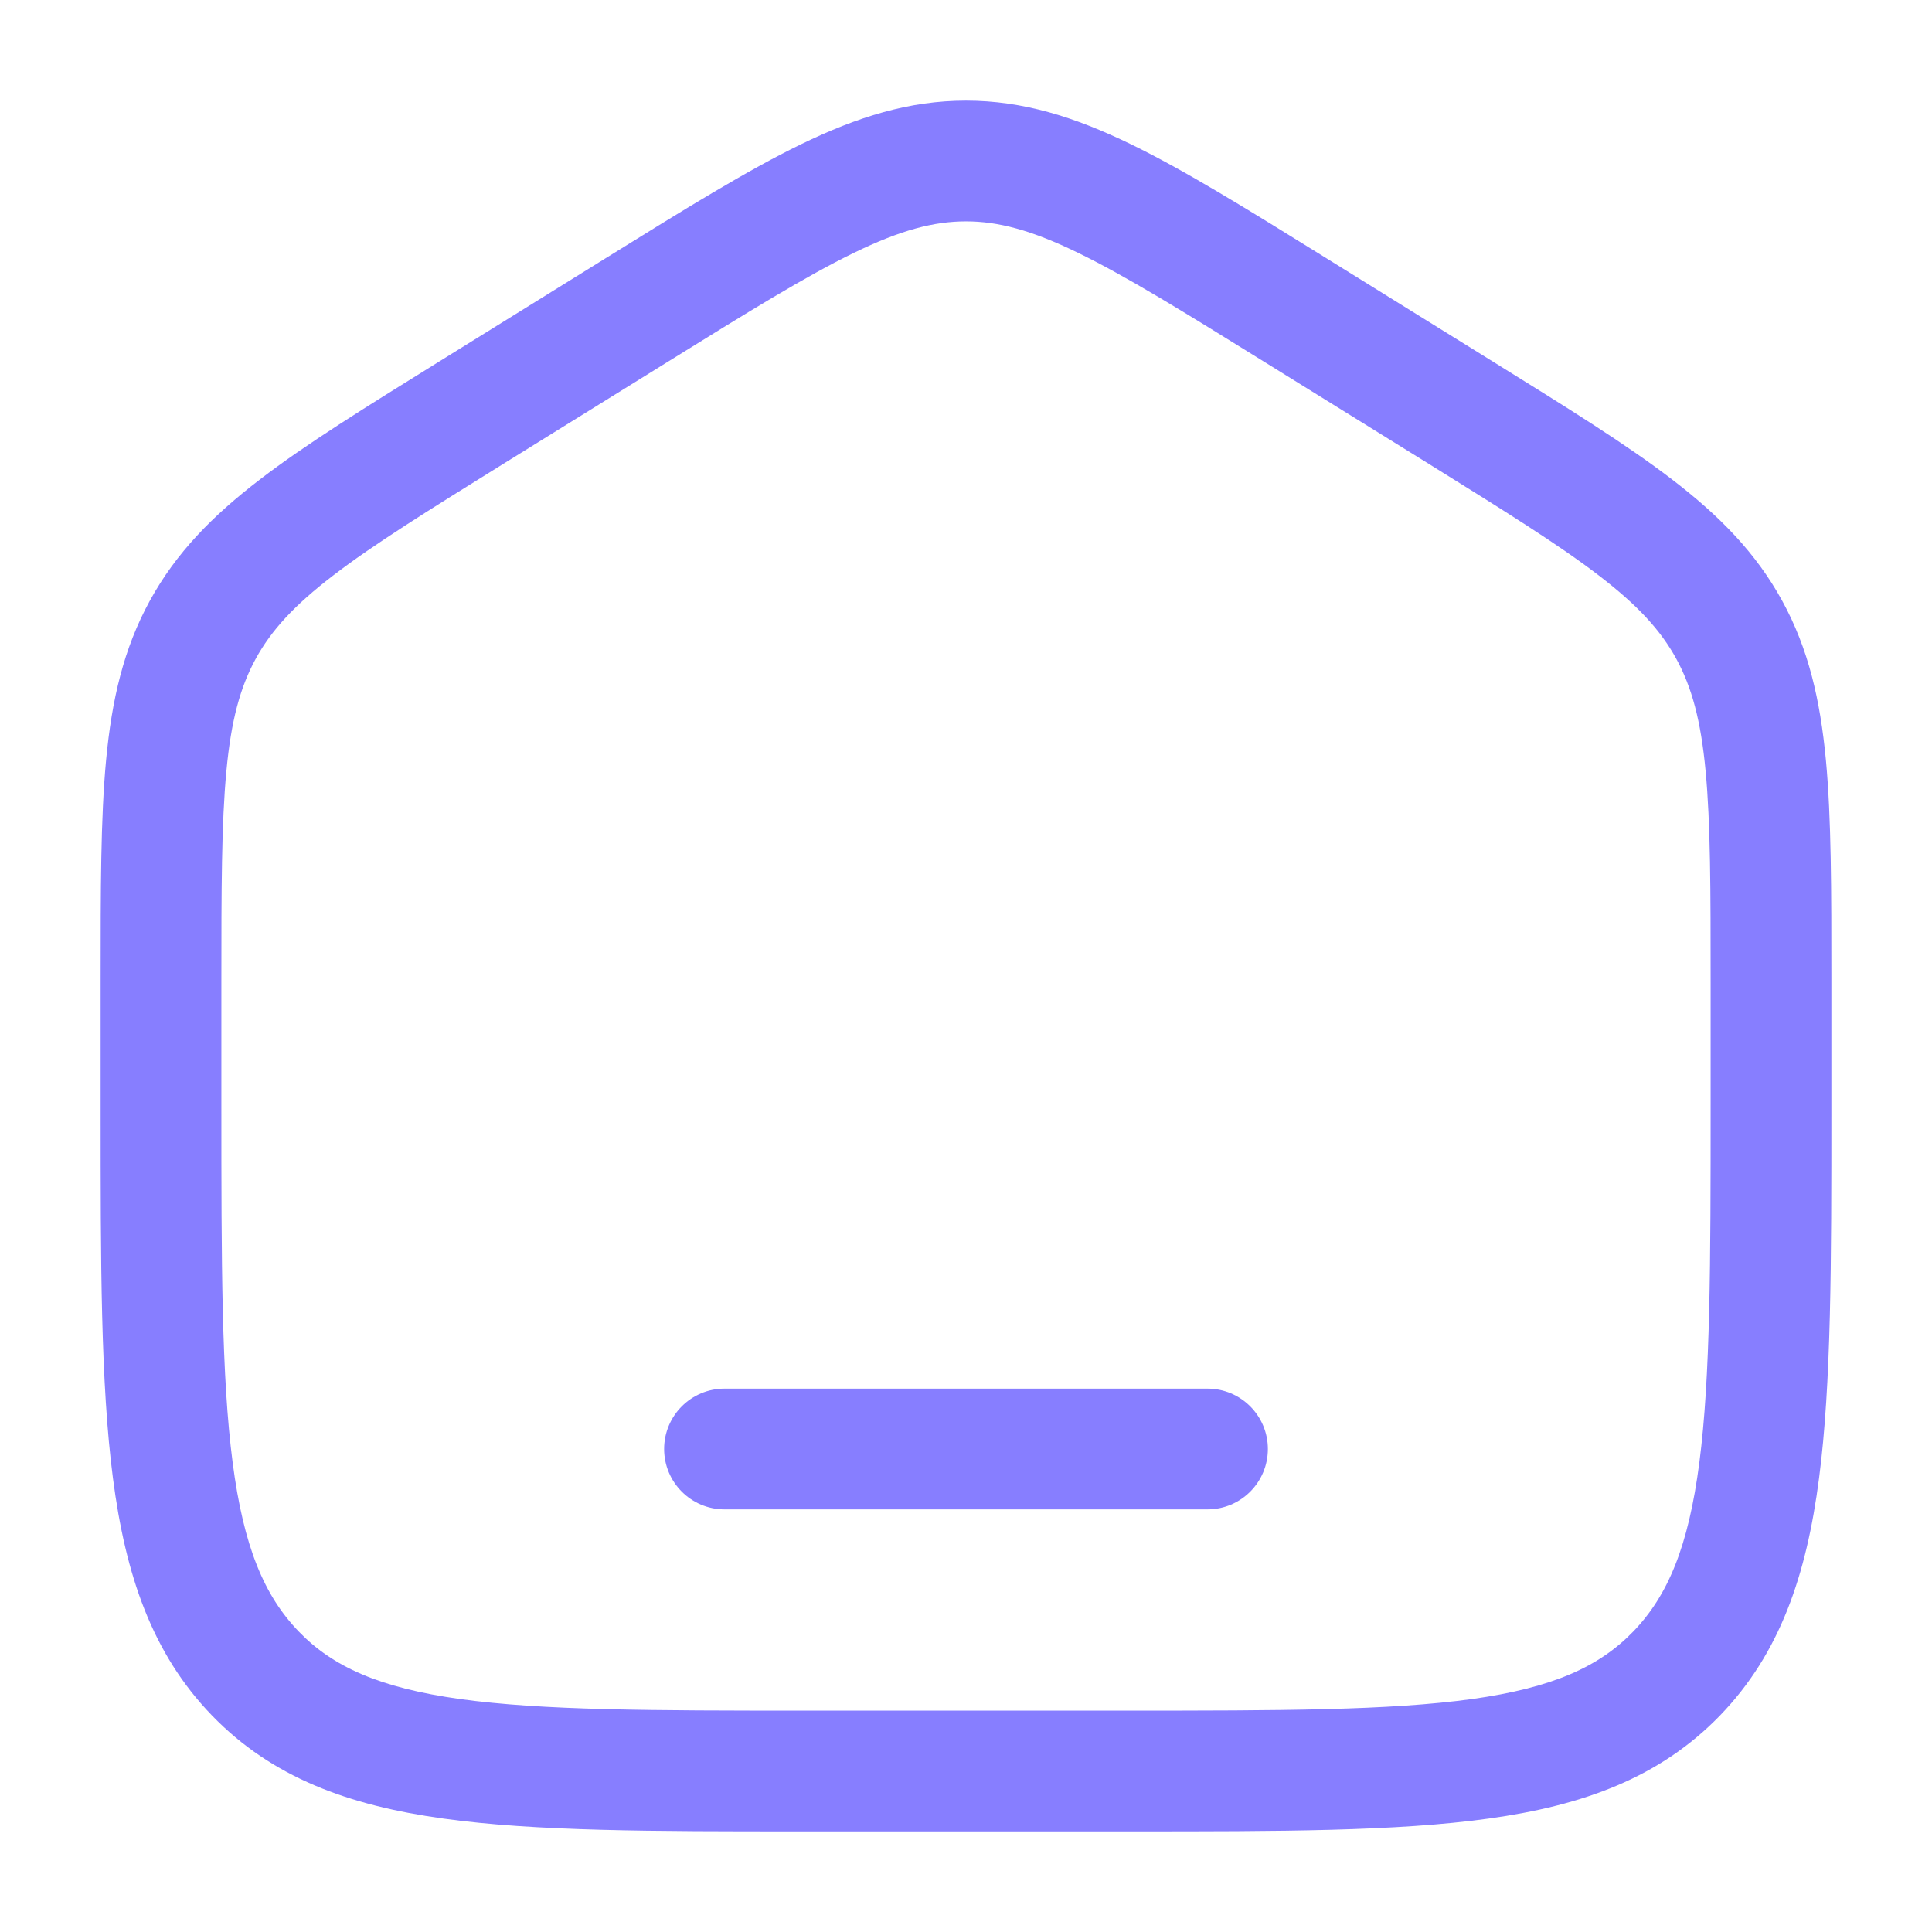
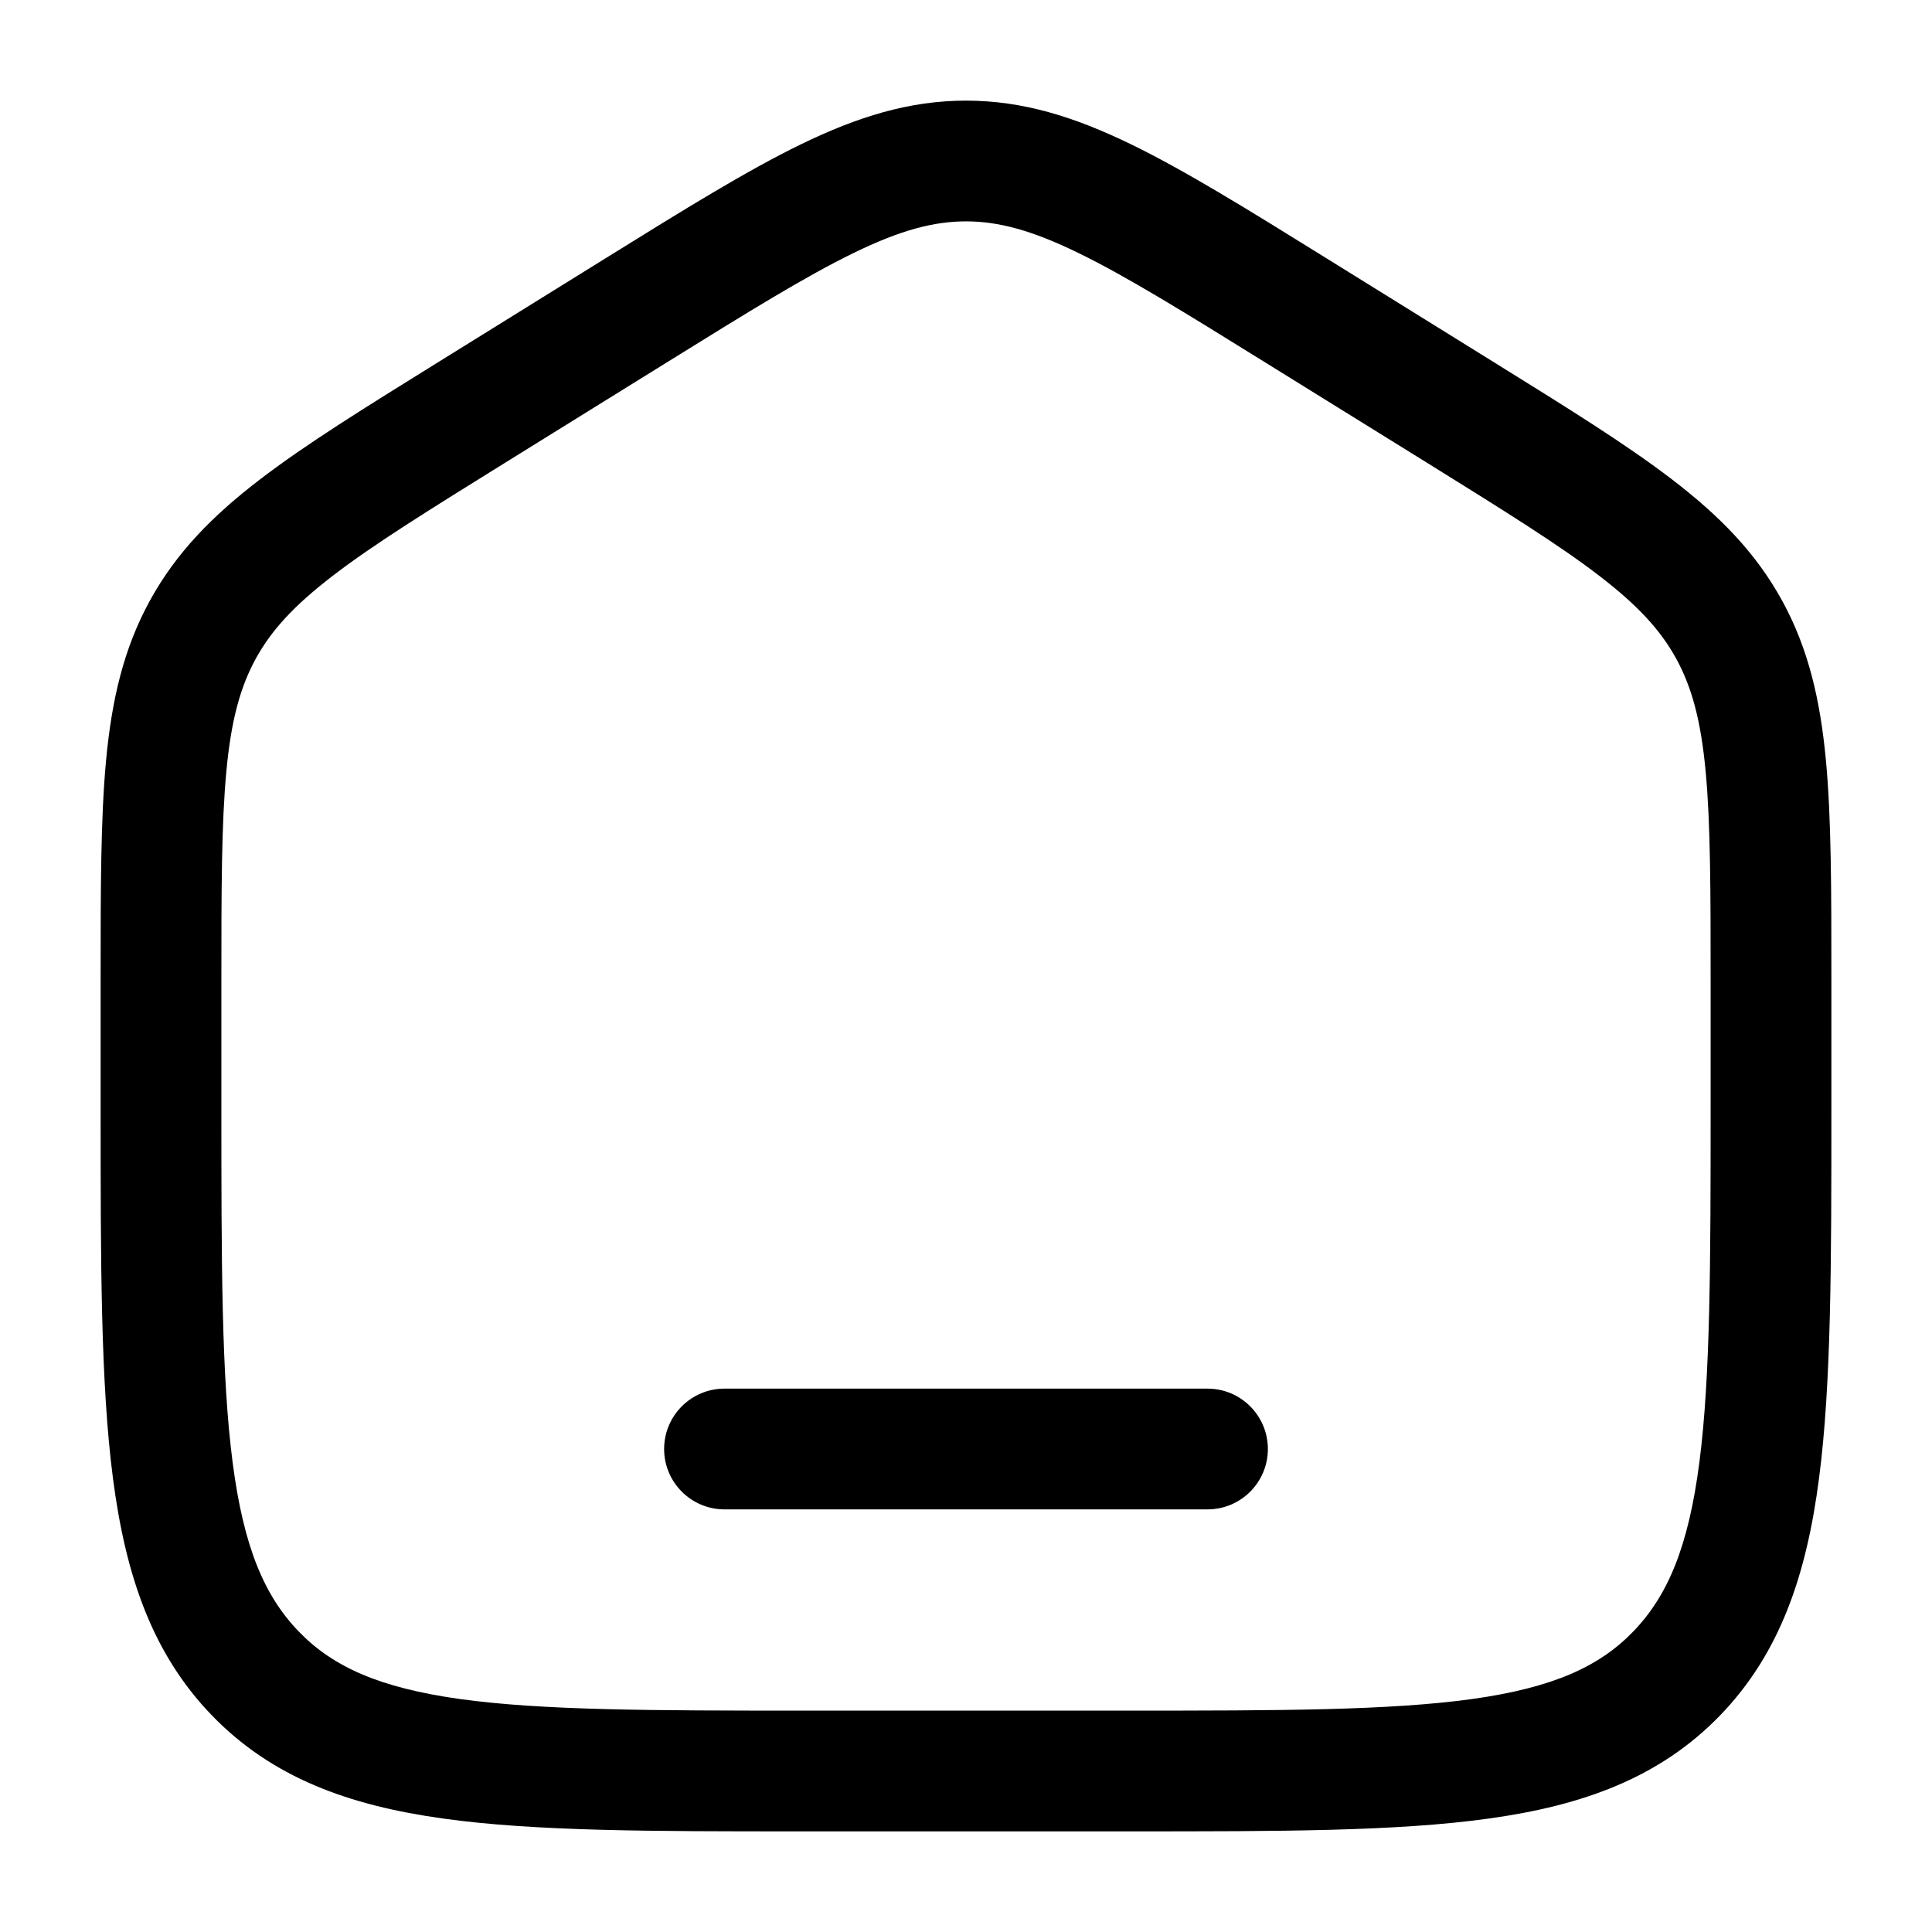
<svg xmlns="http://www.w3.org/2000/svg" width="24" height="24" viewBox="0 0 24 24" fill="none">
-   <path d="M9 17.25C8.586 17.25 8.25 17.586 8.25 18C8.25 18.414 8.586 18.75 9 18.75H15C15.414 18.75 15.75 18.414 15.75 18C15.75 17.586 15.414 17.25 15 17.25H9Z" fill="#877EFF" />
-   <path fill-rule="evenodd" clip-rule="evenodd" d="M12 1.25C11.292 1.25 10.649 1.453 9.951 1.792C9.276 2.12 8.496 2.604 7.523 3.208L5.456 4.491C4.535 5.063 3.797 5.52 3.229 5.956C2.64 6.407 2.188 6.866 1.861 7.463C1.535 8.058 1.389 8.692 1.318 9.441C1.25 10.166 1.25 11.054 1.25 12.167V13.78C1.25 15.684 1.25 17.187 1.403 18.362C1.559 19.567 1.889 20.54 2.632 21.309C3.38 22.082 4.33 22.428 5.508 22.591C6.648 22.75 8.106 22.75 9.942 22.75H14.058C15.894 22.75 17.352 22.75 18.492 22.591C19.669 22.428 20.62 22.082 21.368 21.309C22.111 20.54 22.441 19.567 22.597 18.362C22.75 17.187 22.75 15.684 22.75 13.78V12.167C22.75 11.054 22.75 10.166 22.682 9.441C22.611 8.692 22.465 8.058 22.139 7.463C21.812 6.866 21.36 6.407 20.771 5.956C20.203 5.52 19.465 5.063 18.544 4.491L16.477 3.208C15.504 2.604 14.724 2.12 14.049 1.792C13.351 1.453 12.708 1.25 12 1.25ZM8.28 4.504C9.295 3.874 10.009 3.432 10.607 3.141C11.188 2.858 11.6 2.75 12 2.75C12.4 2.75 12.812 2.858 13.393 3.141C13.991 3.432 14.705 3.874 15.72 4.504L17.721 5.745C18.681 6.342 19.356 6.761 19.859 7.147C20.349 7.522 20.63 7.831 20.823 8.183C21.016 8.536 21.129 8.949 21.188 9.581C21.249 10.229 21.25 11.046 21.25 12.204V13.725C21.25 15.696 21.248 17.101 21.11 18.168C20.974 19.216 20.717 19.824 20.289 20.267C19.865 20.706 19.287 20.966 18.286 21.106C17.26 21.248 15.908 21.25 14 21.25H10C8.092 21.25 6.74 21.248 5.714 21.106C4.713 20.966 4.135 20.706 3.711 20.267C3.283 19.824 3.026 19.216 2.89 18.168C2.751 17.101 2.75 15.696 2.75 13.725V12.204C2.75 11.046 2.751 10.229 2.812 9.581C2.871 8.949 2.984 8.536 3.177 8.183C3.37 7.831 3.651 7.522 4.141 7.147C4.644 6.761 5.319 6.342 6.28 5.745L8.28 4.504Z" fill="#877EFF" />
+   <path d="M9 17.25C8.586 17.25 8.25 17.586 8.25 18C8.25 18.414 8.586 18.75 9 18.75H15C15.414 18.75 15.75 18.414 15.75 18C15.75 17.586 15.414 17.25 15 17.25H9Z" fill="#000" />
+   <path fill-rule="evenodd" clip-rule="evenodd" d="M12 1.25C11.292 1.25 10.649 1.453 9.951 1.792C9.276 2.12 8.496 2.604 7.523 3.208L5.456 4.491C4.535 5.063 3.797 5.52 3.229 5.956C2.64 6.407 2.188 6.866 1.861 7.463C1.535 8.058 1.389 8.692 1.318 9.441C1.25 10.166 1.25 11.054 1.25 12.167V13.78C1.25 15.684 1.25 17.187 1.403 18.362C1.559 19.567 1.889 20.54 2.632 21.309C3.38 22.082 4.33 22.428 5.508 22.591C6.648 22.75 8.106 22.75 9.942 22.75H14.058C15.894 22.75 17.352 22.75 18.492 22.591C19.669 22.428 20.62 22.082 21.368 21.309C22.111 20.54 22.441 19.567 22.597 18.362C22.75 17.187 22.75 15.684 22.75 13.78V12.167C22.75 11.054 22.75 10.166 22.682 9.441C22.611 8.692 22.465 8.058 22.139 7.463C21.812 6.866 21.36 6.407 20.771 5.956C20.203 5.52 19.465 5.063 18.544 4.491L16.477 3.208C15.504 2.604 14.724 2.12 14.049 1.792C13.351 1.453 12.708 1.25 12 1.25ZM8.28 4.504C9.295 3.874 10.009 3.432 10.607 3.141C11.188 2.858 11.6 2.75 12 2.75C12.4 2.75 12.812 2.858 13.393 3.141C13.991 3.432 14.705 3.874 15.72 4.504L17.721 5.745C18.681 6.342 19.356 6.761 19.859 7.147C20.349 7.522 20.63 7.831 20.823 8.183C21.016 8.536 21.129 8.949 21.188 9.581C21.249 10.229 21.25 11.046 21.25 12.204V13.725C21.25 15.696 21.248 17.101 21.11 18.168C20.974 19.216 20.717 19.824 20.289 20.267C19.865 20.706 19.287 20.966 18.286 21.106C17.26 21.248 15.908 21.25 14 21.25H10C8.092 21.25 6.74 21.248 5.714 21.106C4.713 20.966 4.135 20.706 3.711 20.267C3.283 19.824 3.026 19.216 2.89 18.168C2.751 17.101 2.75 15.696 2.75 13.725V12.204C2.75 11.046 2.751 10.229 2.812 9.581C2.871 8.949 2.984 8.536 3.177 8.183C3.37 7.831 3.651 7.522 4.141 7.147C4.644 6.761 5.319 6.342 6.28 5.745L8.28 4.504Z" fill="#000" />
</svg>
